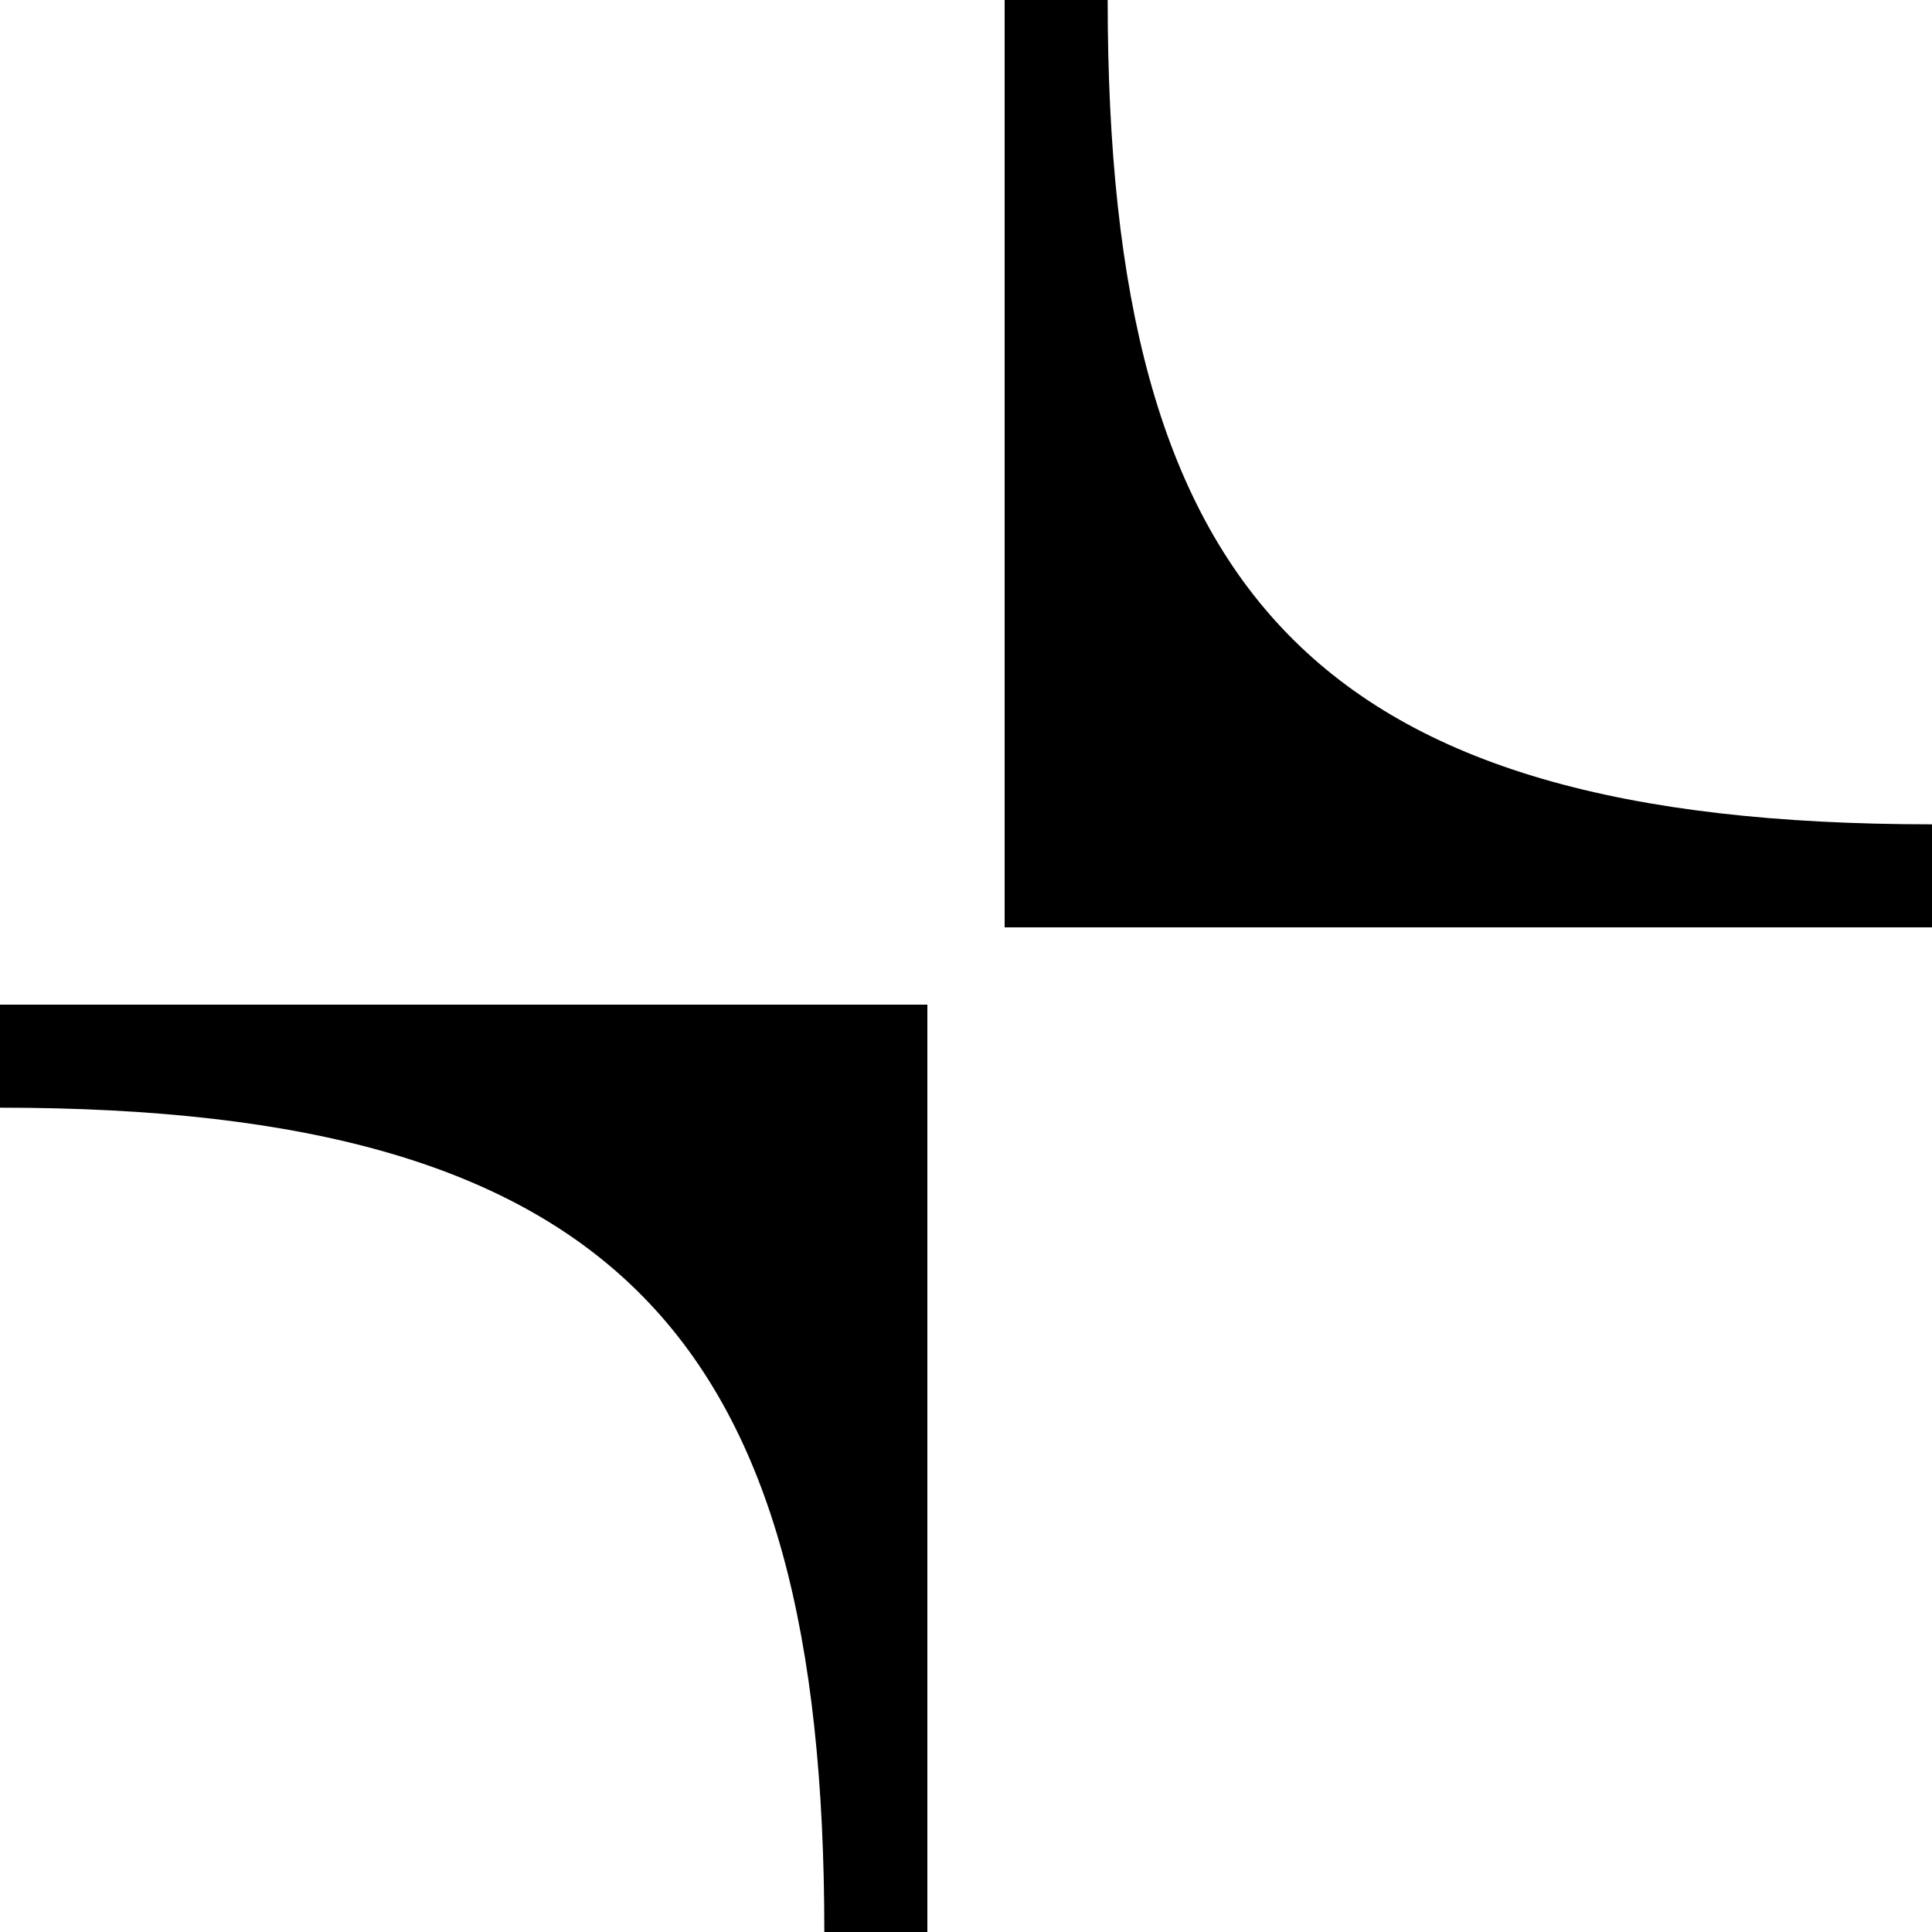
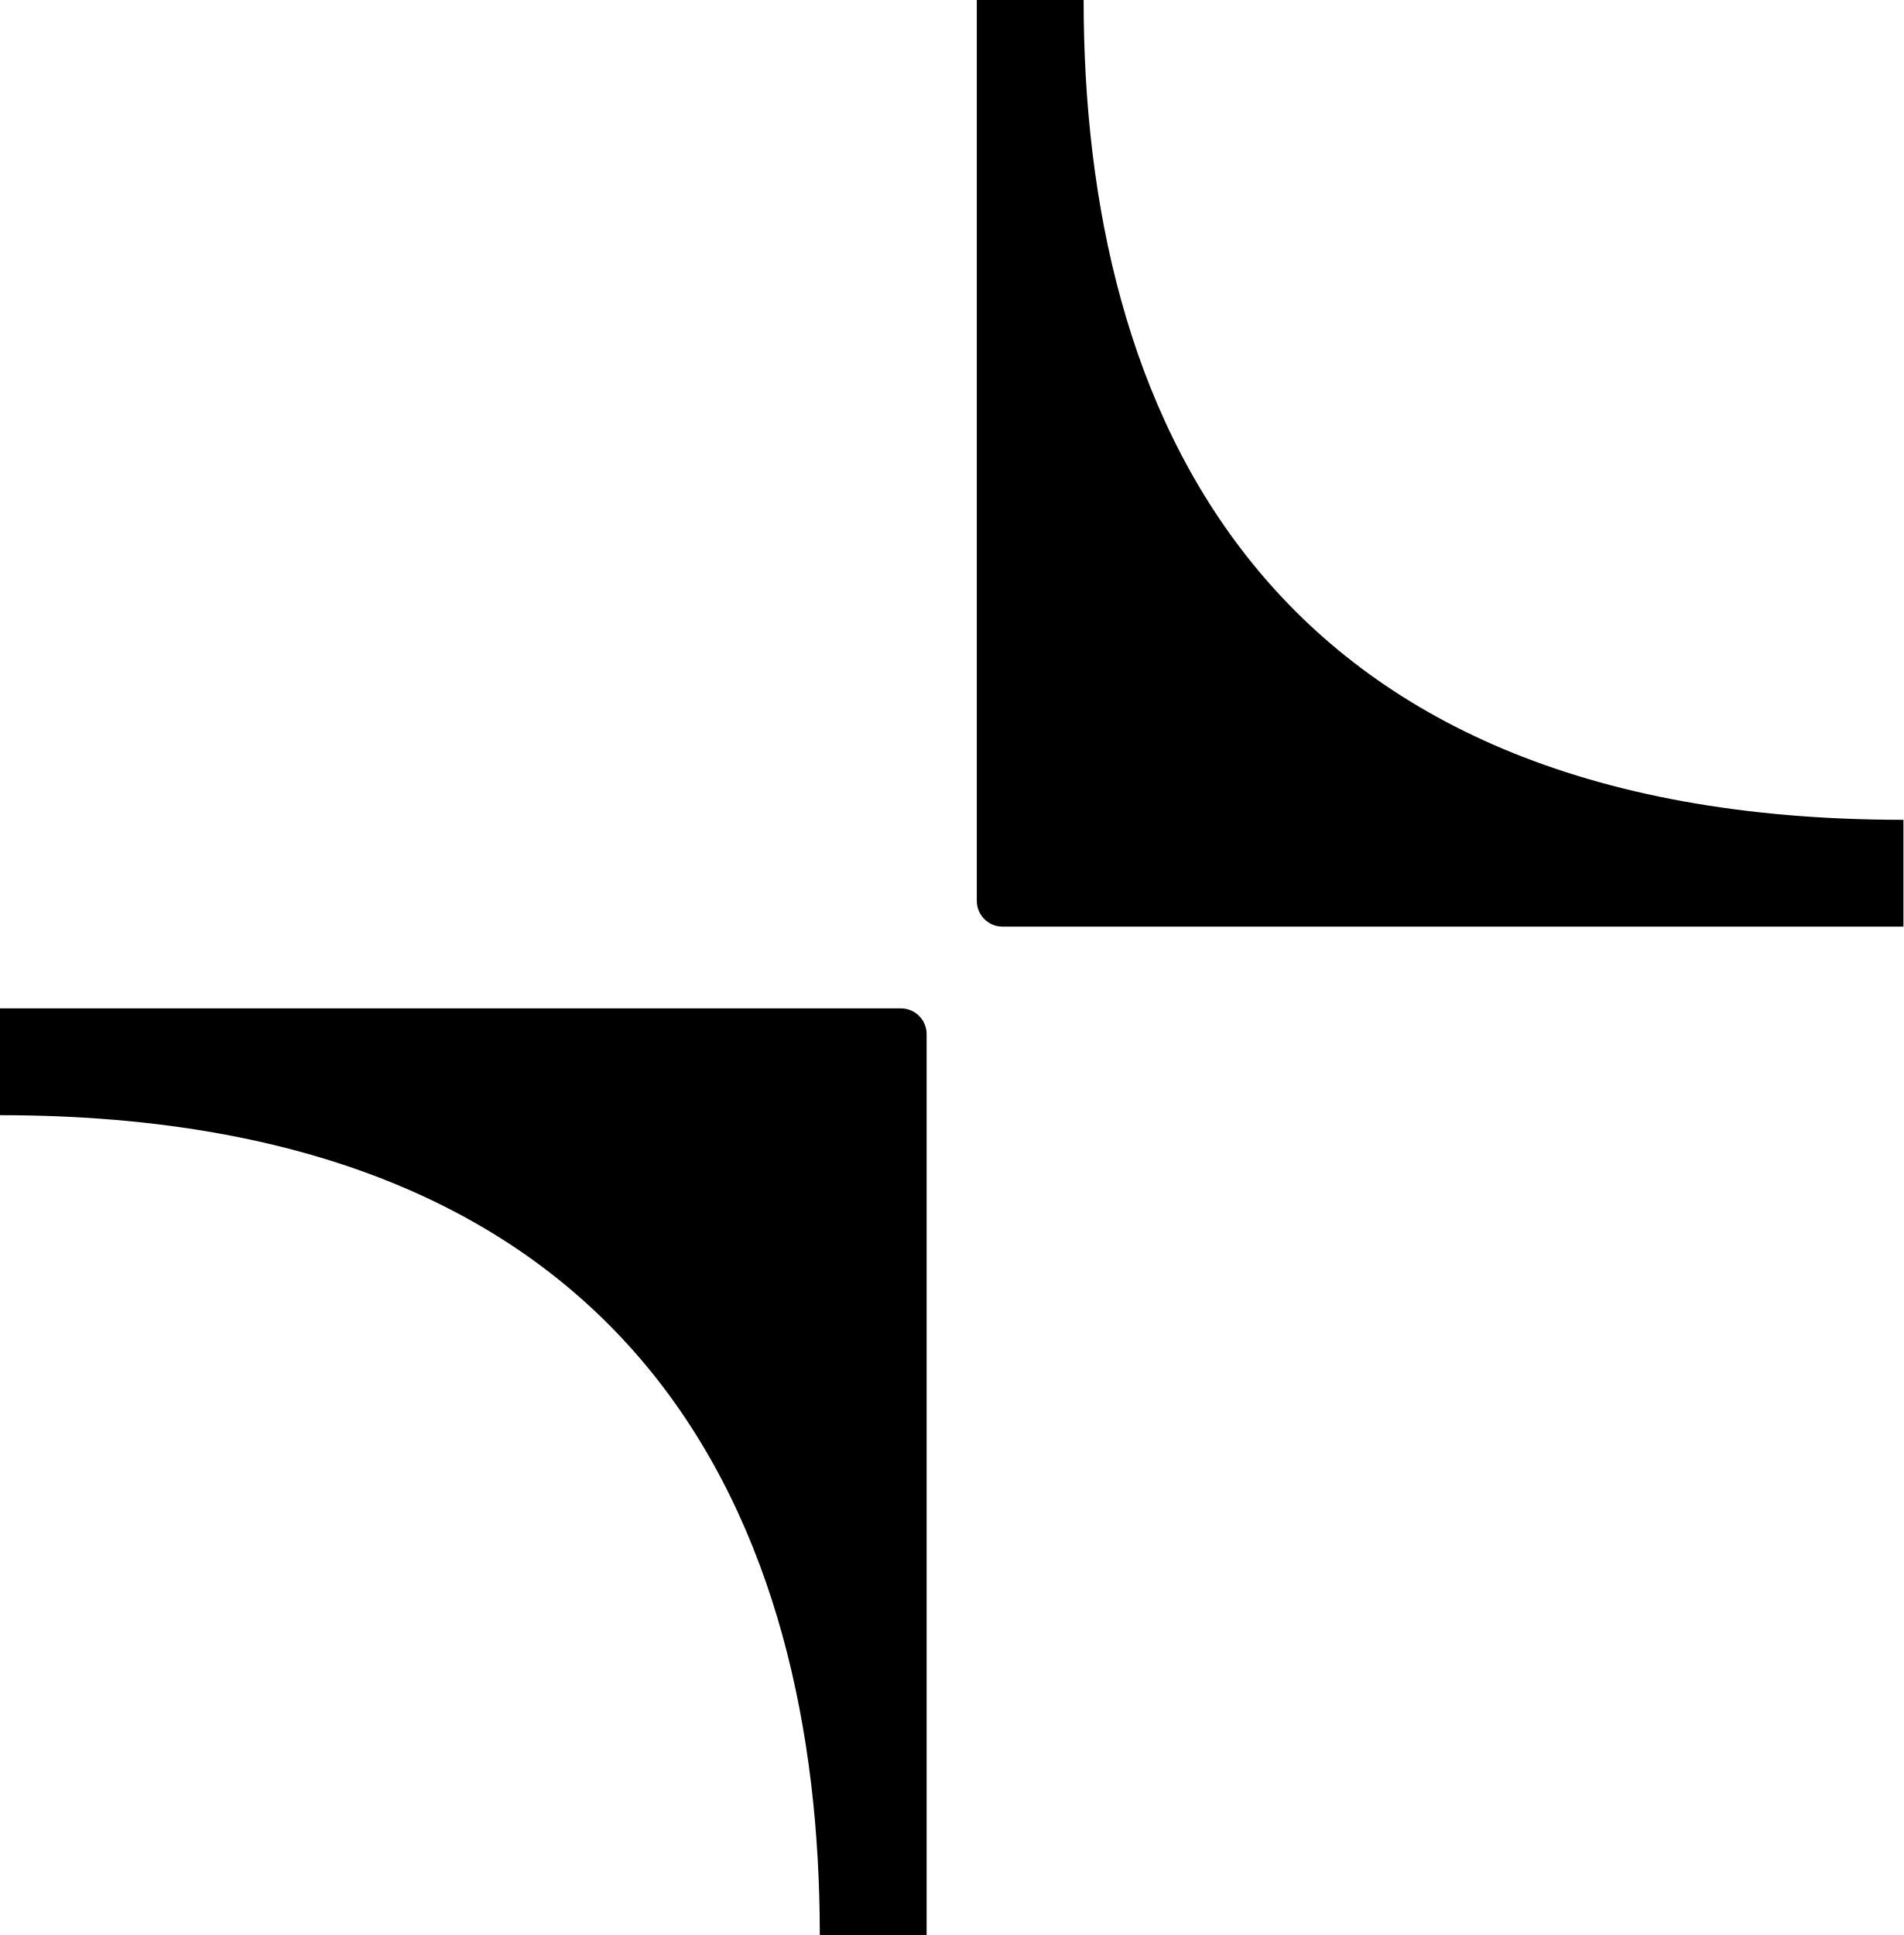
- <svg xmlns="http://www.w3.org/2000/svg" viewBox="0 0 300 300" fill="currentColor">
-   <path id="piece" d="M156 0h16c0 92 32 128 128 128v16H156z" />
-   <use href="#piece" transform="rotate(180 150 150)" />
+ <svg xmlns="http://www.w3.org/2000/svg" viewBox="0 0 295.8 300.7" fill="currentColor" role="img" aria-label="webssh">
+   <path d="M151.8 0H168.4C168.4 63.4 195.7 127.4 295.8 127.4V144H155.8A4 4 0 0 1 151.8 140Z" />
+   <path d="M144 300.7H127.4C127.4 237.3 100.1 173.3 0 173.3V156.7H140A4 4 0 0 1 144 160.7Z" />
</svg>
